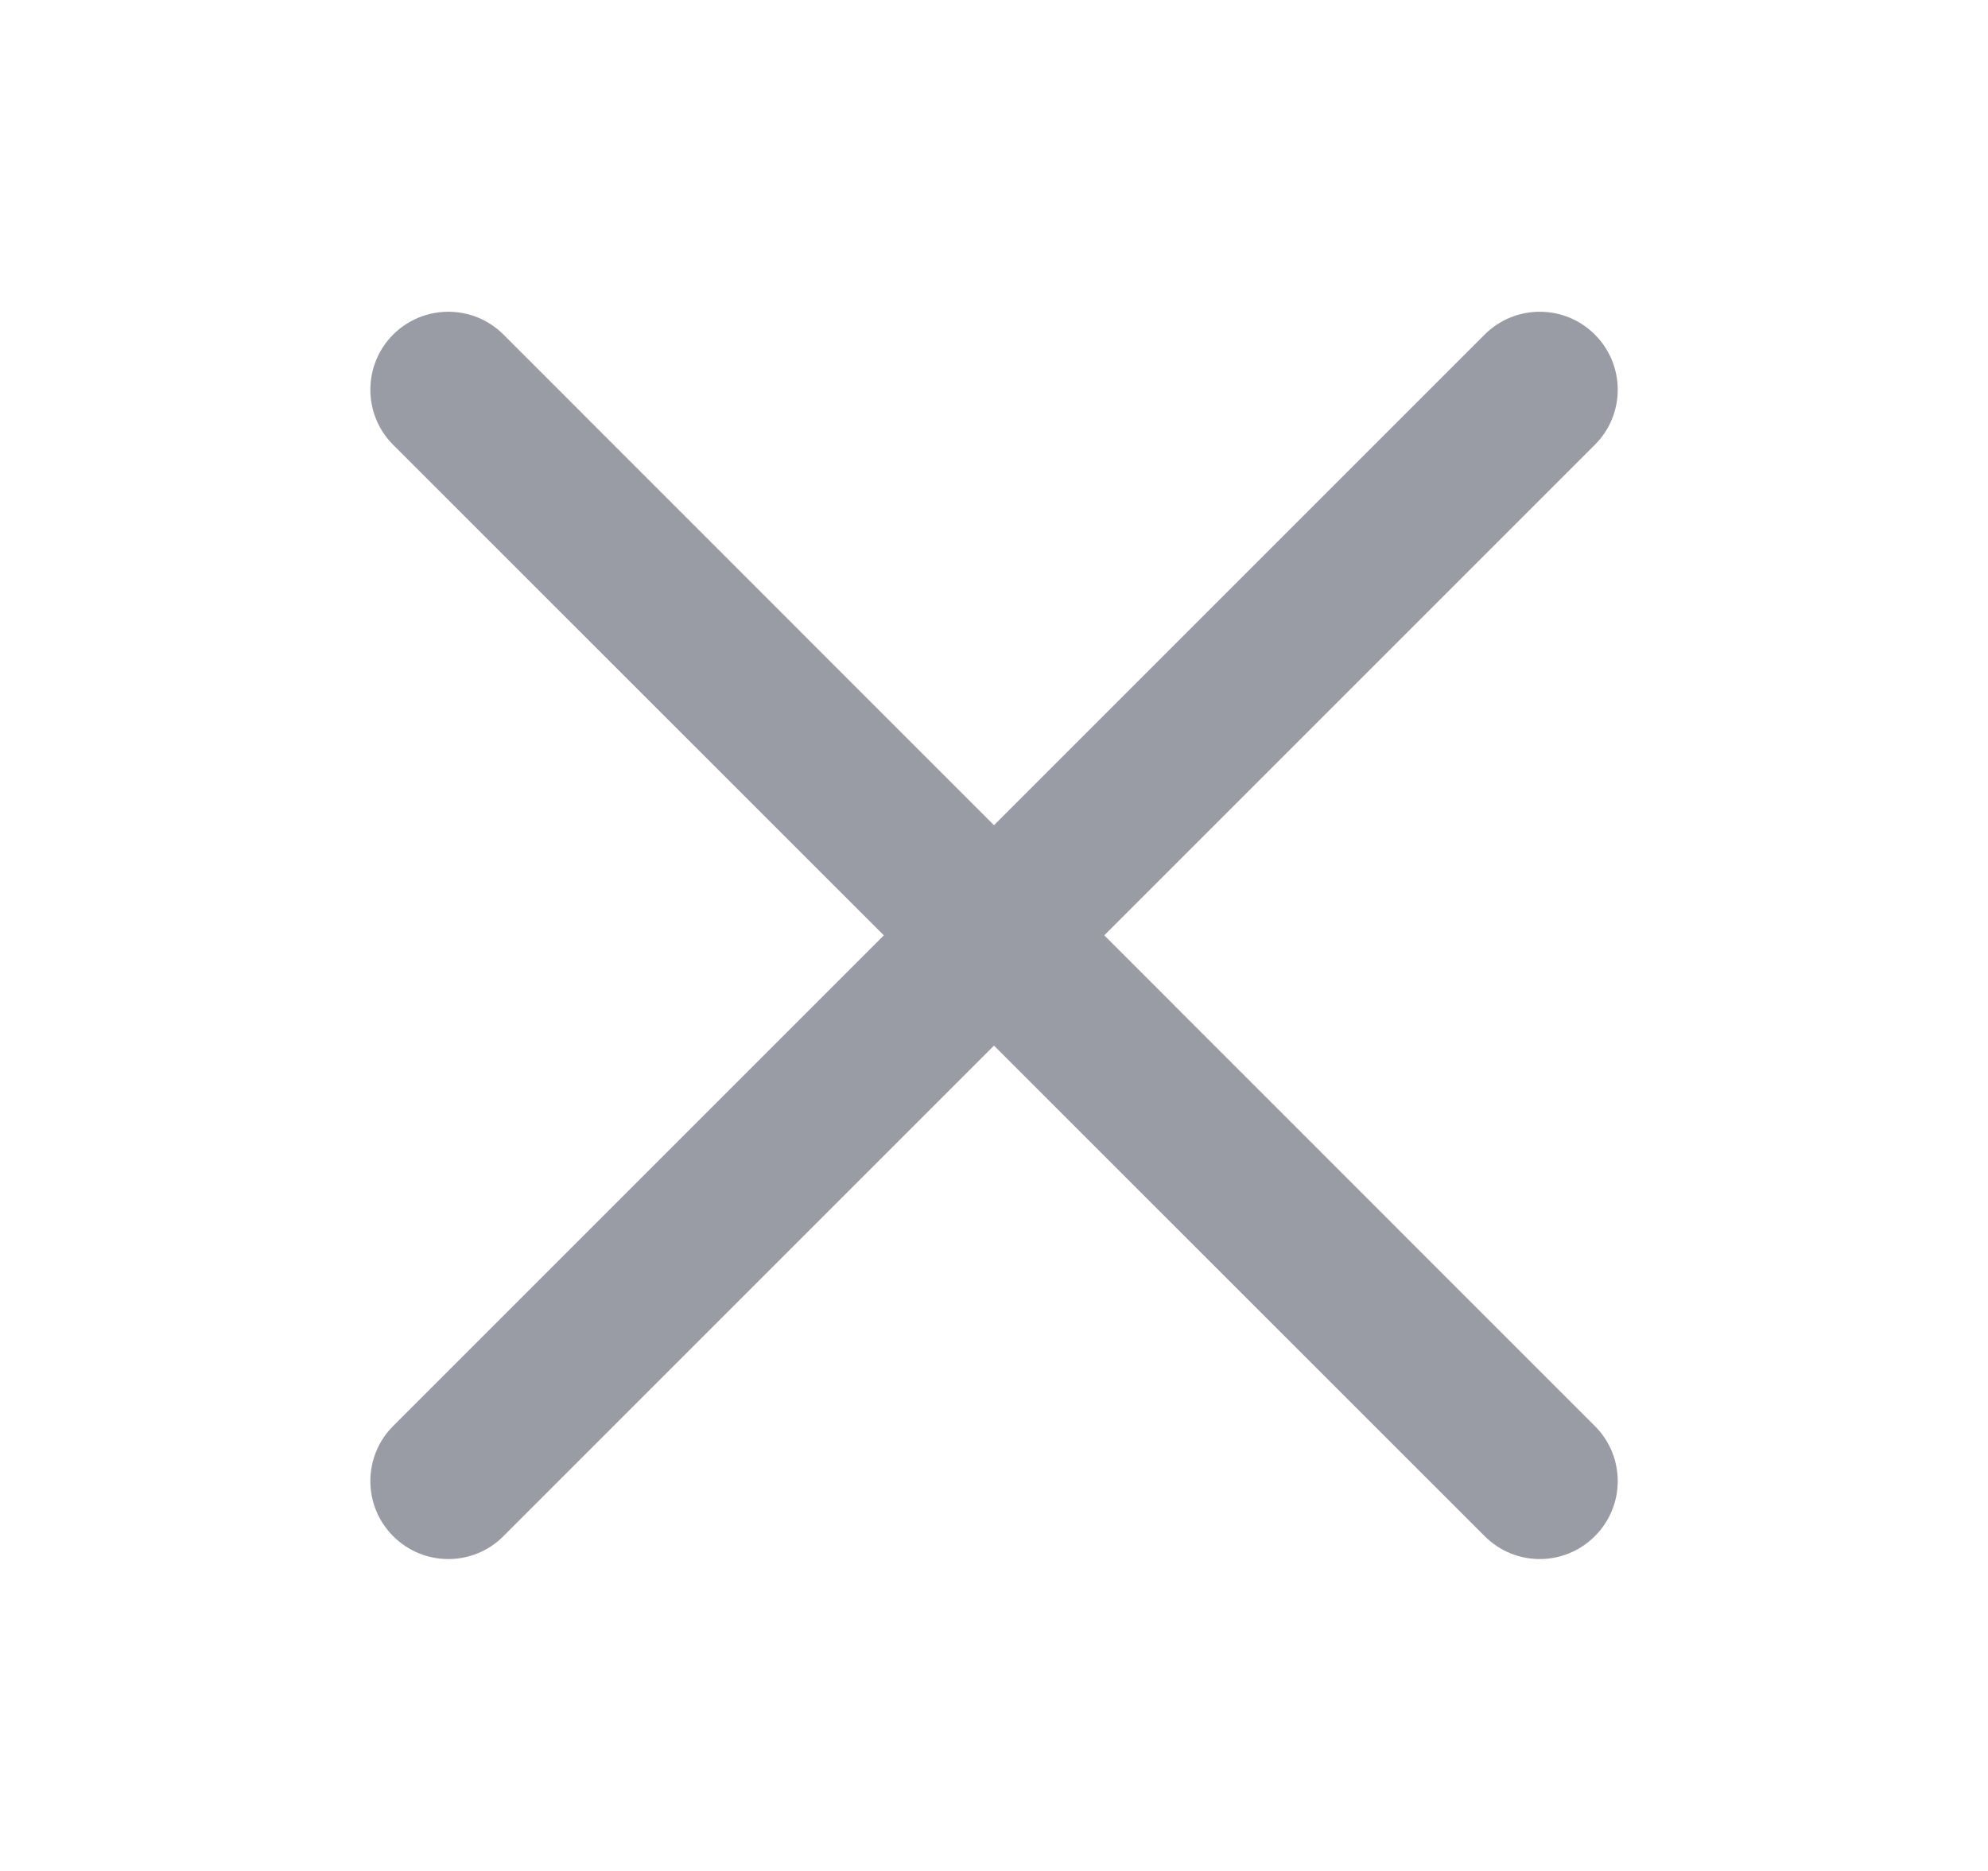
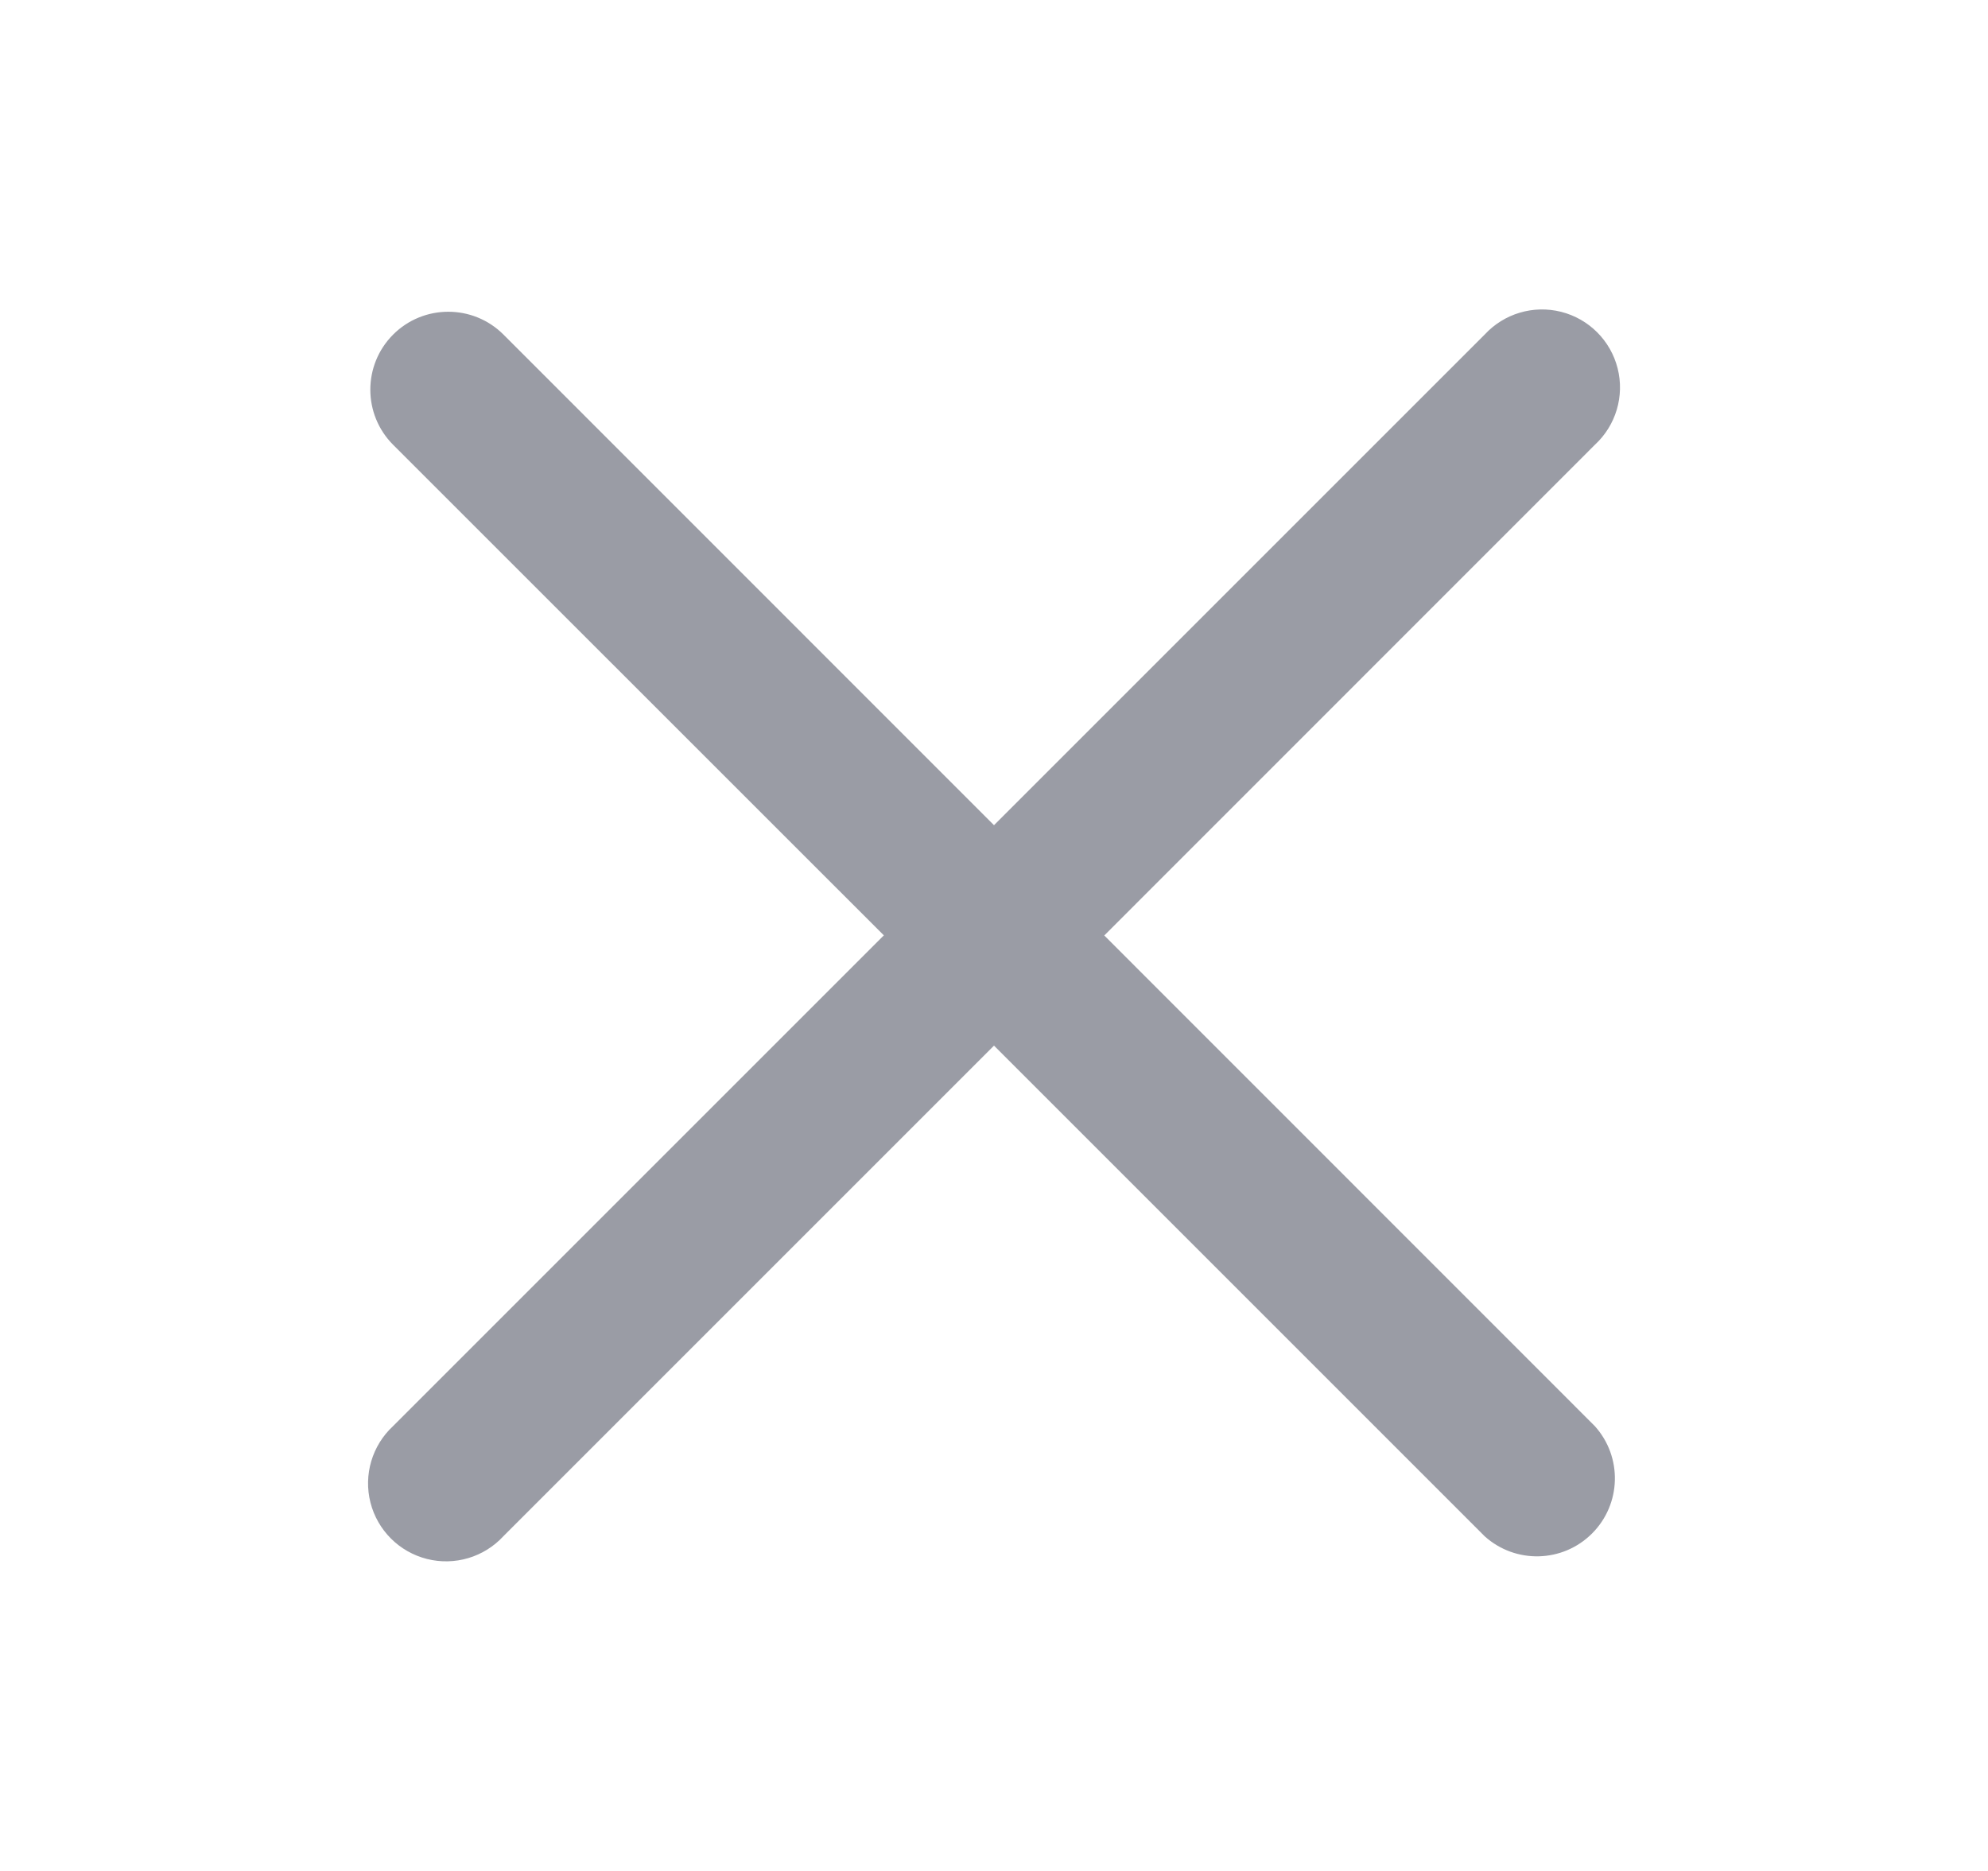
- <svg xmlns="http://www.w3.org/2000/svg" width="17" height="16" viewBox="0 0 17 16" fill="none">
-   <path fill-rule="evenodd" clip-rule="evenodd" d="M3.362 2.861C3.623 2.601 4.045 2.601 4.305 2.861L8.5 7.057L12.696 2.861C12.956 2.601 13.378 2.601 13.638 2.861C13.899 3.122 13.899 3.544 13.638 3.804L9.443 7.999L13.638 12.195C13.899 12.455 13.899 12.877 13.638 13.137C13.378 13.398 12.956 13.398 12.696 13.137L8.5 8.942L4.305 13.137C4.045 13.398 3.623 13.398 3.362 13.137C3.102 12.877 3.102 12.455 3.362 12.195L7.558 7.999L3.362 3.804C3.102 3.544 3.102 3.122 3.362 2.861Z" fill="#9A9CA5" />
+ <svg xmlns="http://www.w3.org/2000/svg" width="17" height="16" fill="none">
+   <path fill="#9A9CA5" fill-rule="evenodd" d="M3.362 2.861c.26-.26.683-.26.943 0L8.5 7.057l4.196-4.196a.667.667 0 1 1 .942.943L9.443 8l4.195 4.196a.667.667 0 0 1-.942.942L8.5 8.942l-4.195 4.195a.667.667 0 1 1-.943-.942l4.196-4.196-4.196-4.195a.667.667 0 0 1 0-.943" clip-rule="evenodd" />
</svg>
